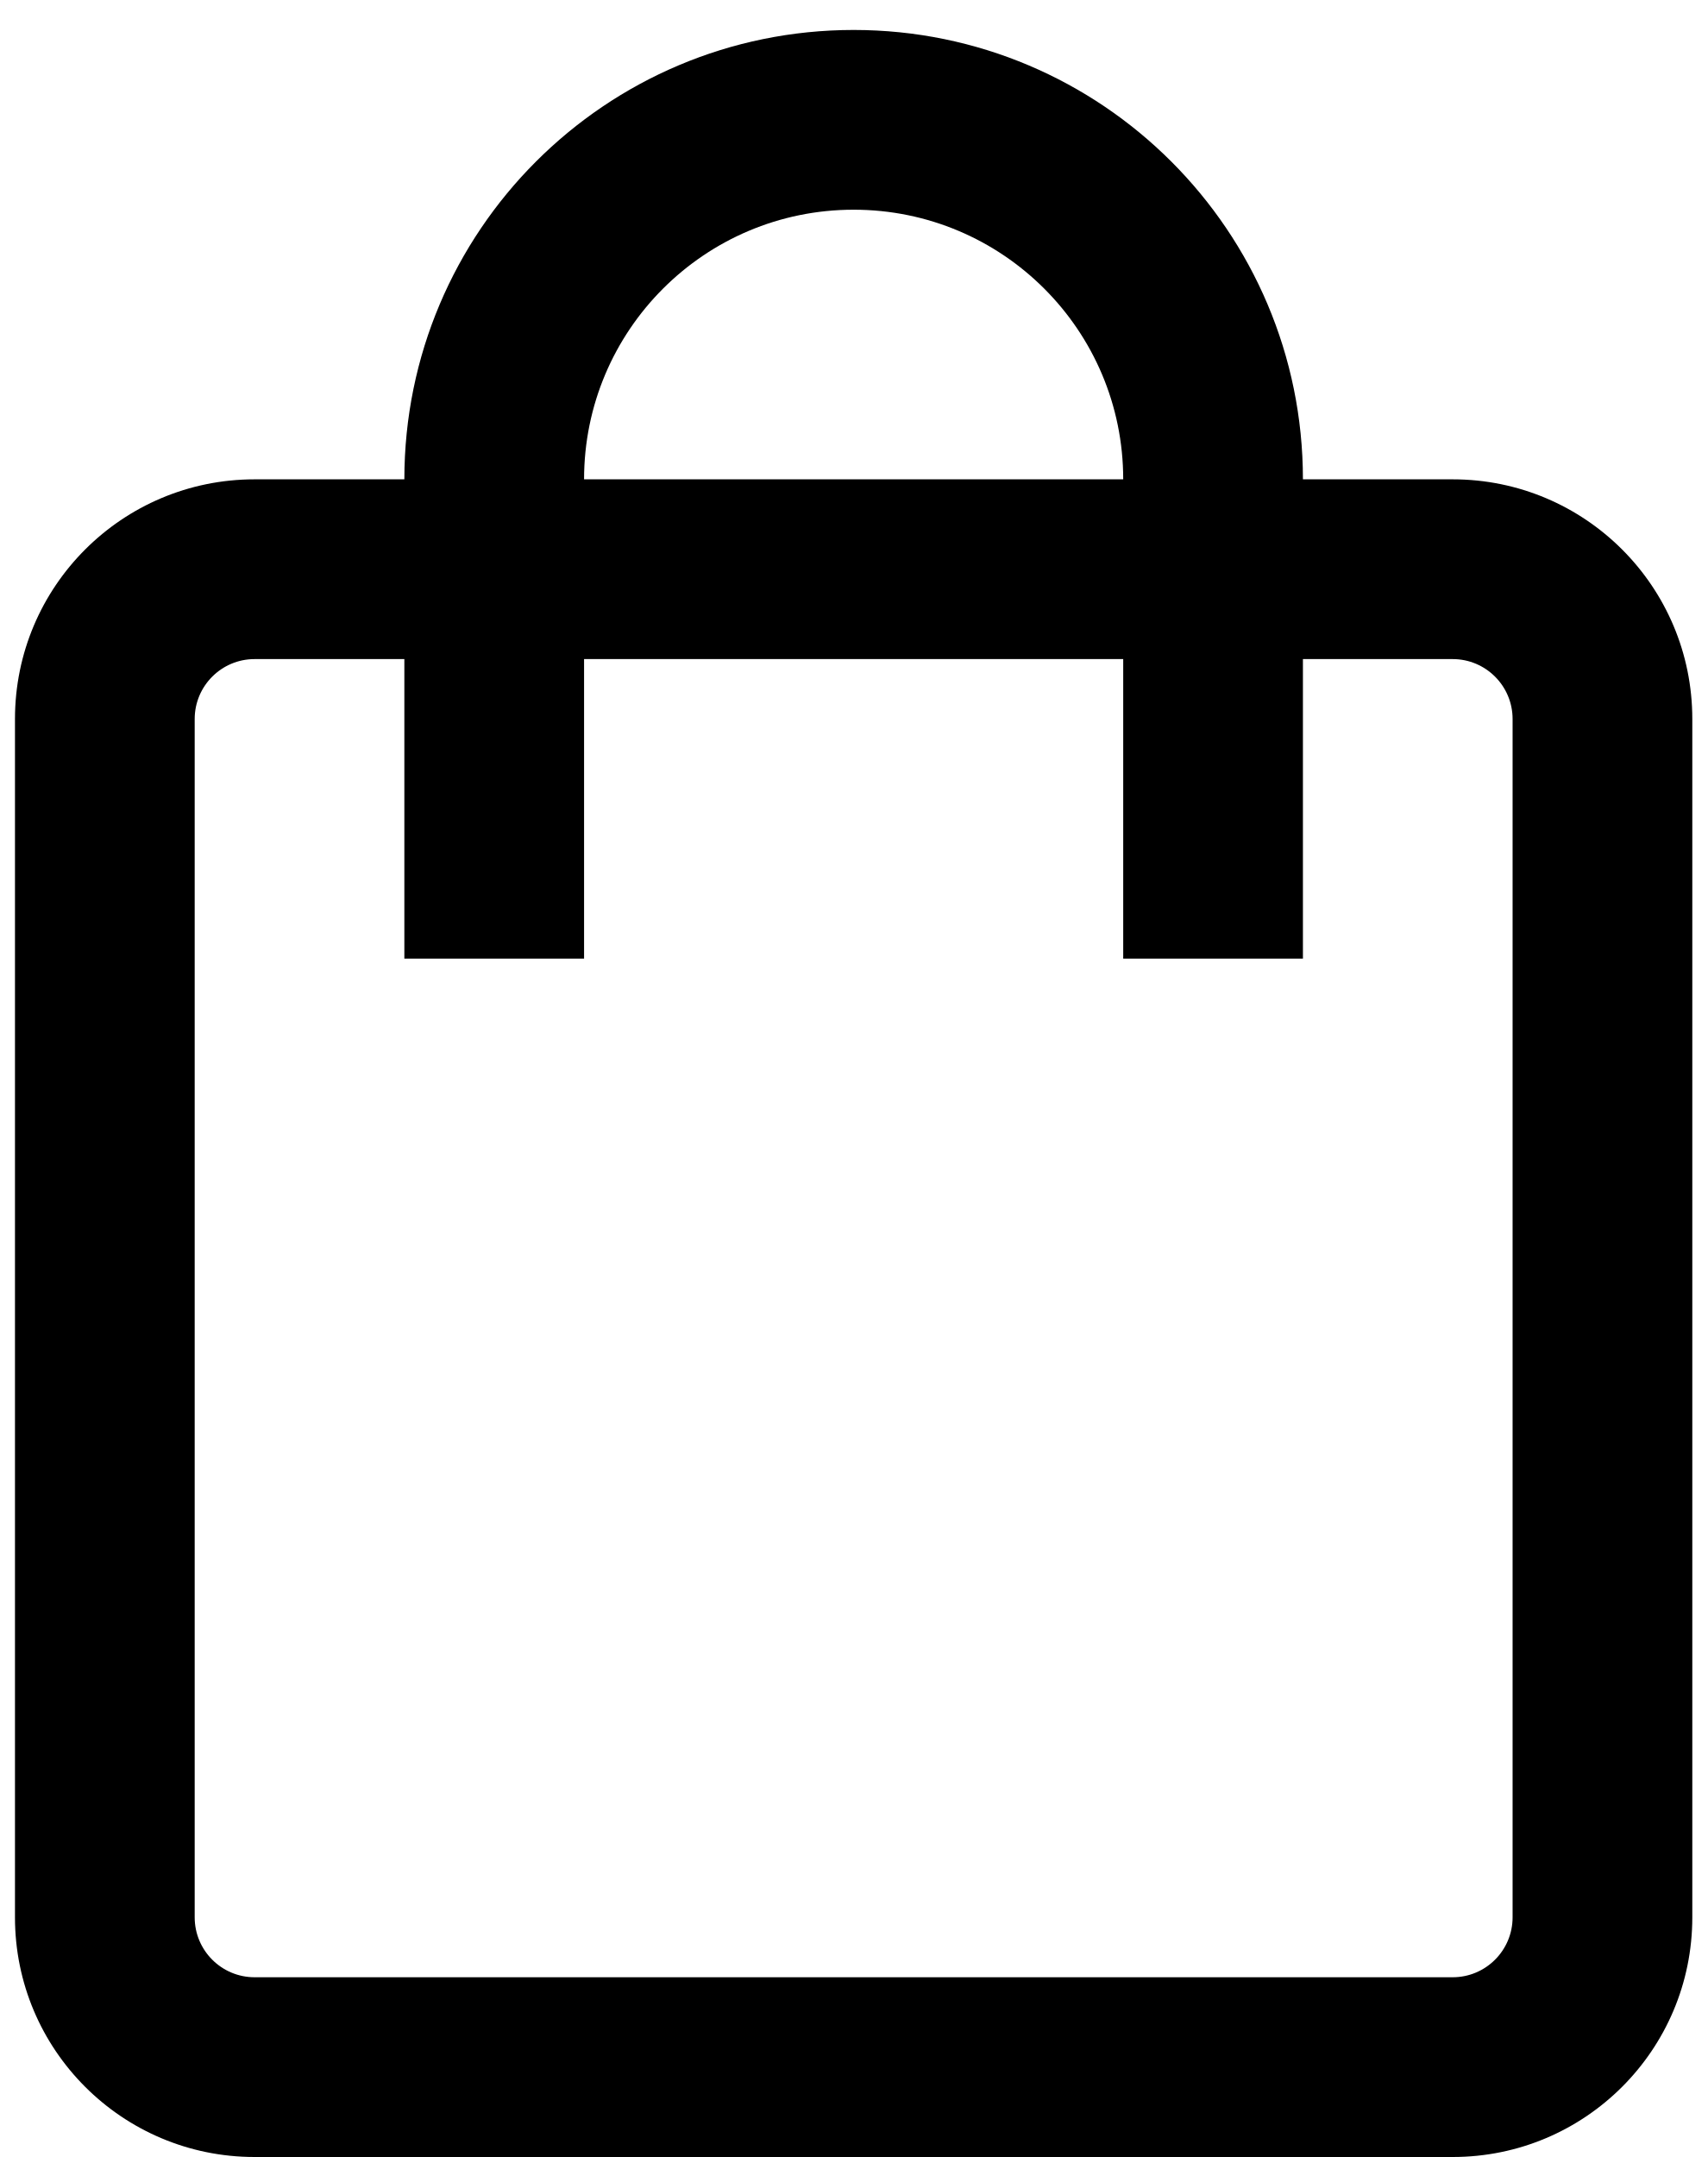
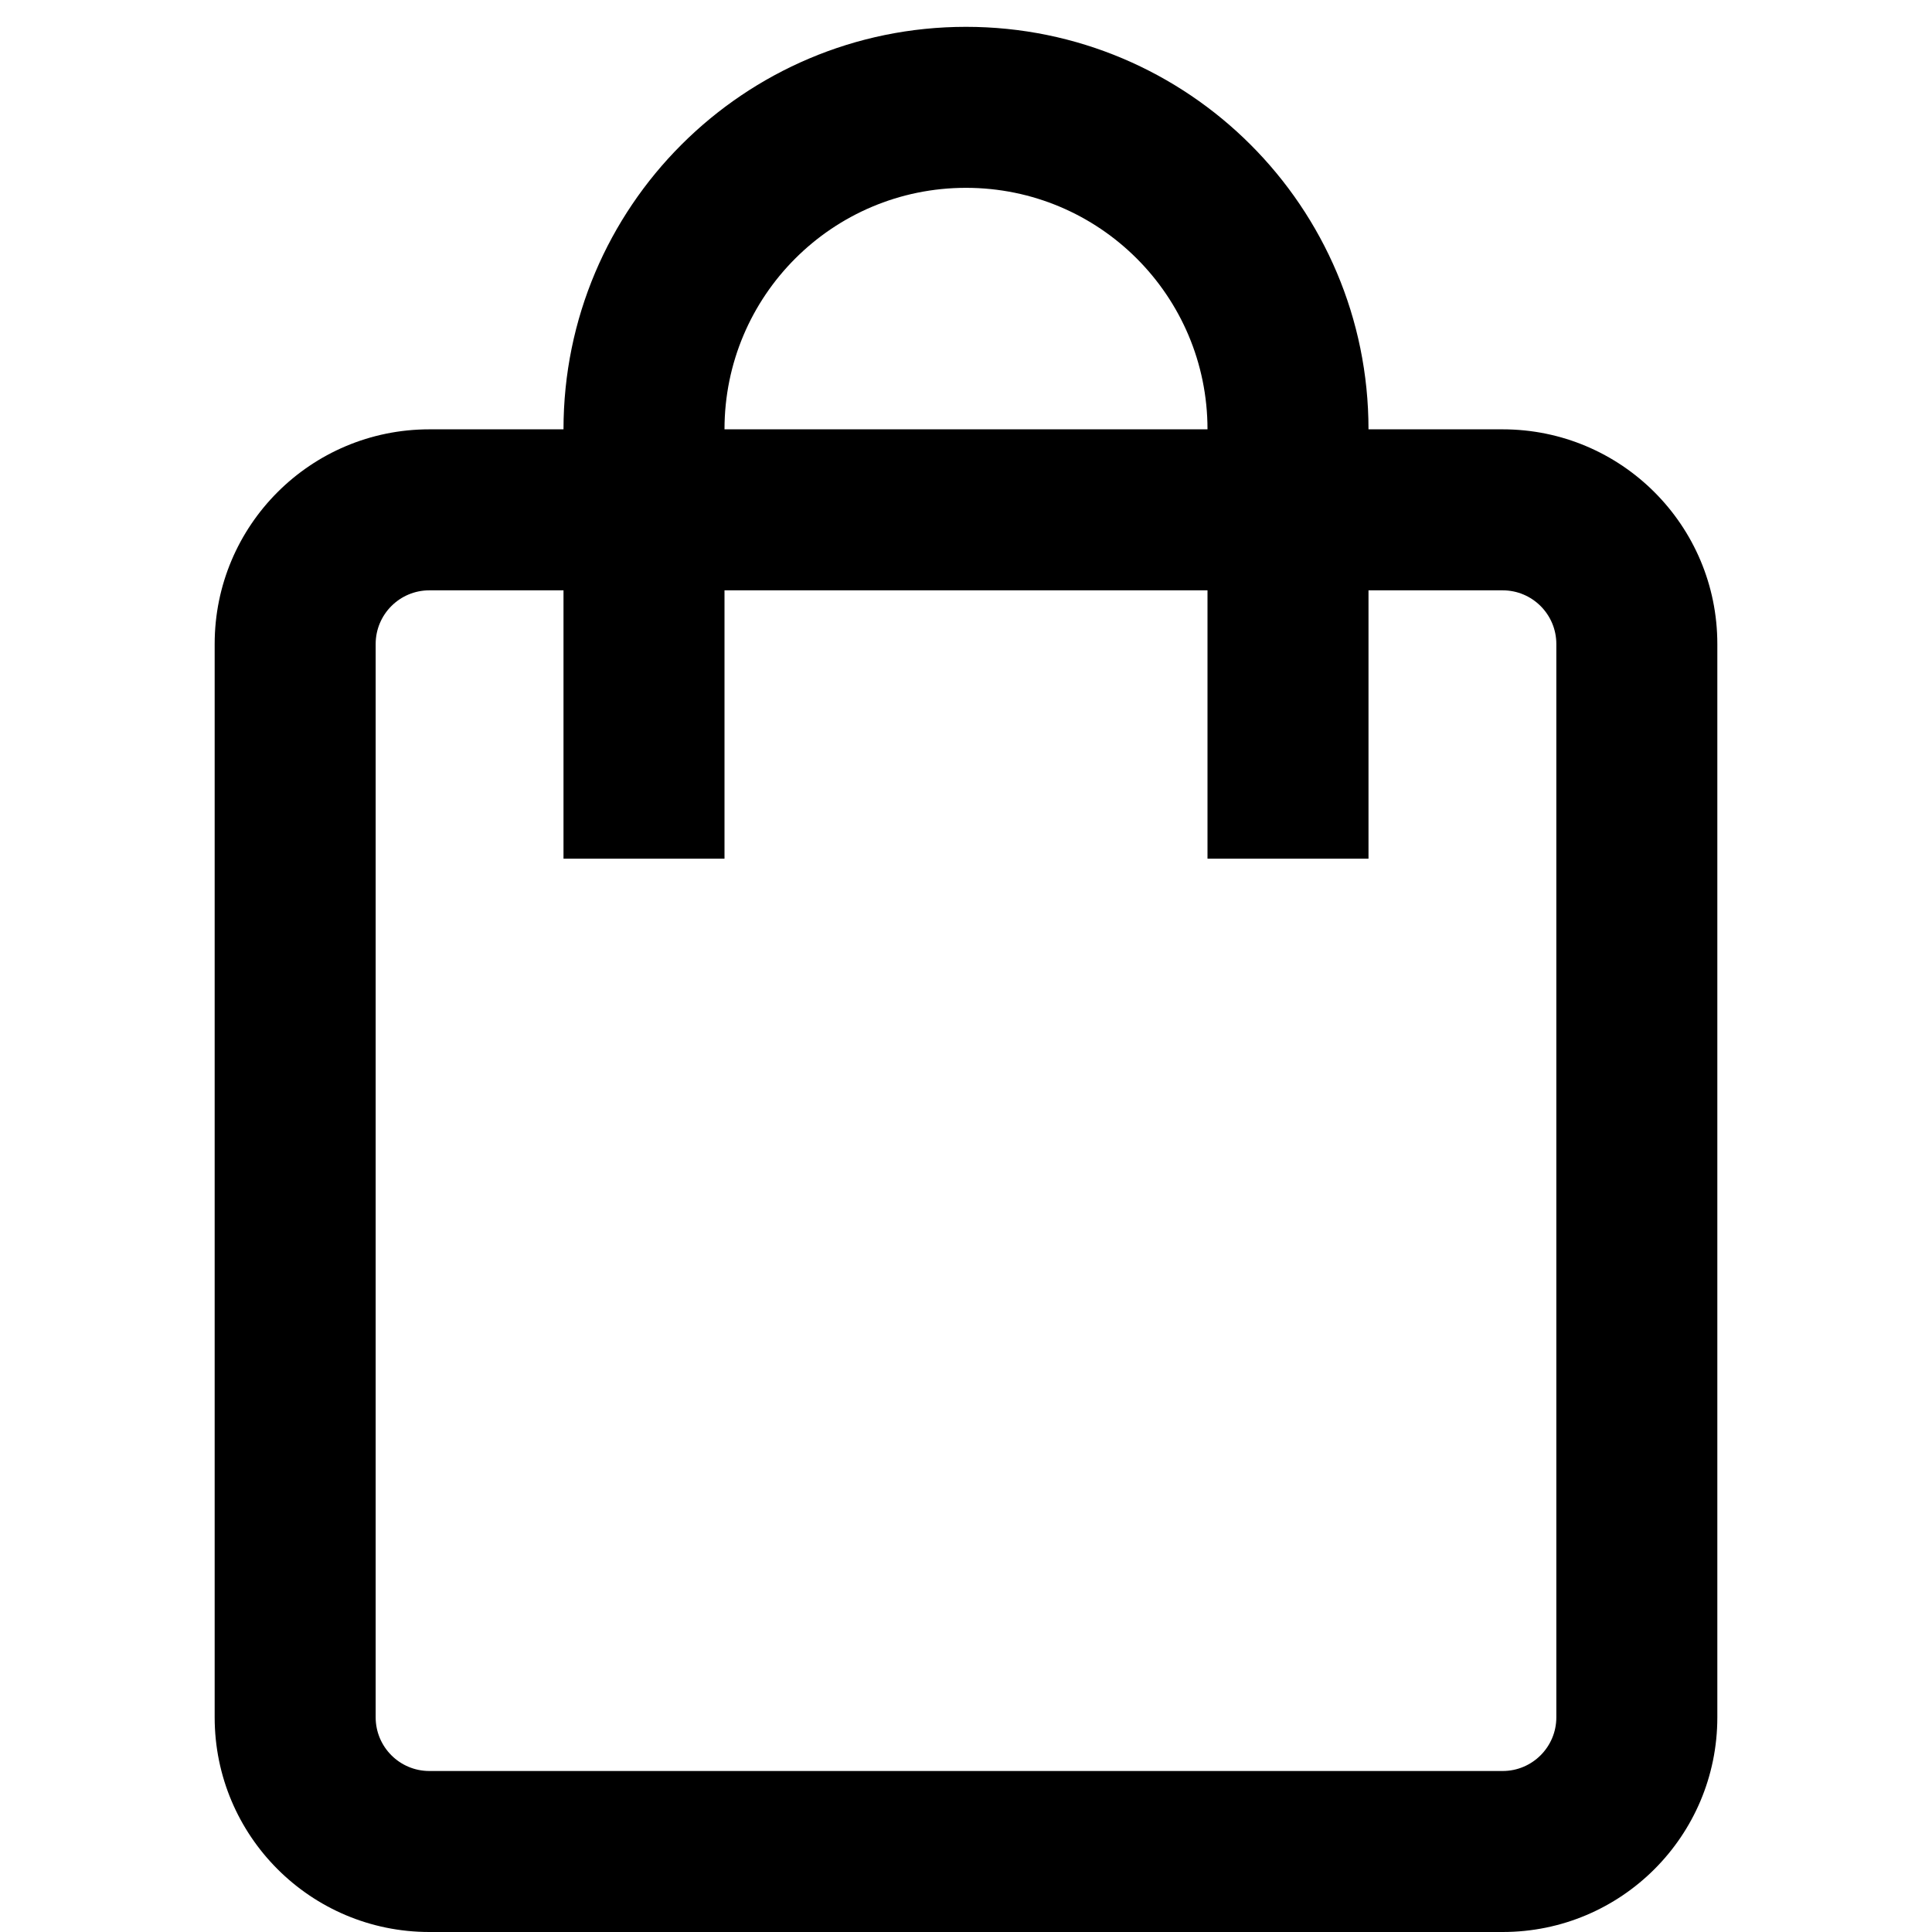
- <svg xmlns="http://www.w3.org/2000/svg" width="19" height="24" viewBox="0 0 14 18" fill="none">
+ <svg xmlns="http://www.w3.org/2000/svg" width="20" height="20" viewBox="0 0 14 18" fill="none">
  <path fill-rule="evenodd" clip-rule="evenodd" d="M12 5.5H2C1.724 5.5 1.5 5.724 1.5 6V16C1.5 16.276 1.724 16.5 2 16.5H12C12.276 16.5 12.5 16.276 12.5 16V6C12.5 5.724 12.276 5.5 12 5.5ZM2 4C0.895 4 0 4.895 0 6V16C0 17.105 0.895 18 2 18H12C13.105 18 14 17.105 14 16V6C14 4.895 13.105 4 12 4H2Z" fill="black" />
  <path fill-rule="evenodd" clip-rule="evenodd" d="M7 1.75C5.757 1.75 4.75 2.757 4.75 4V8H3.25V4C3.25 1.929 4.929 0.25 7 0.25C9.071 0.25 10.75 1.929 10.75 4V8H9.25V4C9.25 2.757 8.243 1.75 7 1.75Z" fill="black" />
</svg>
